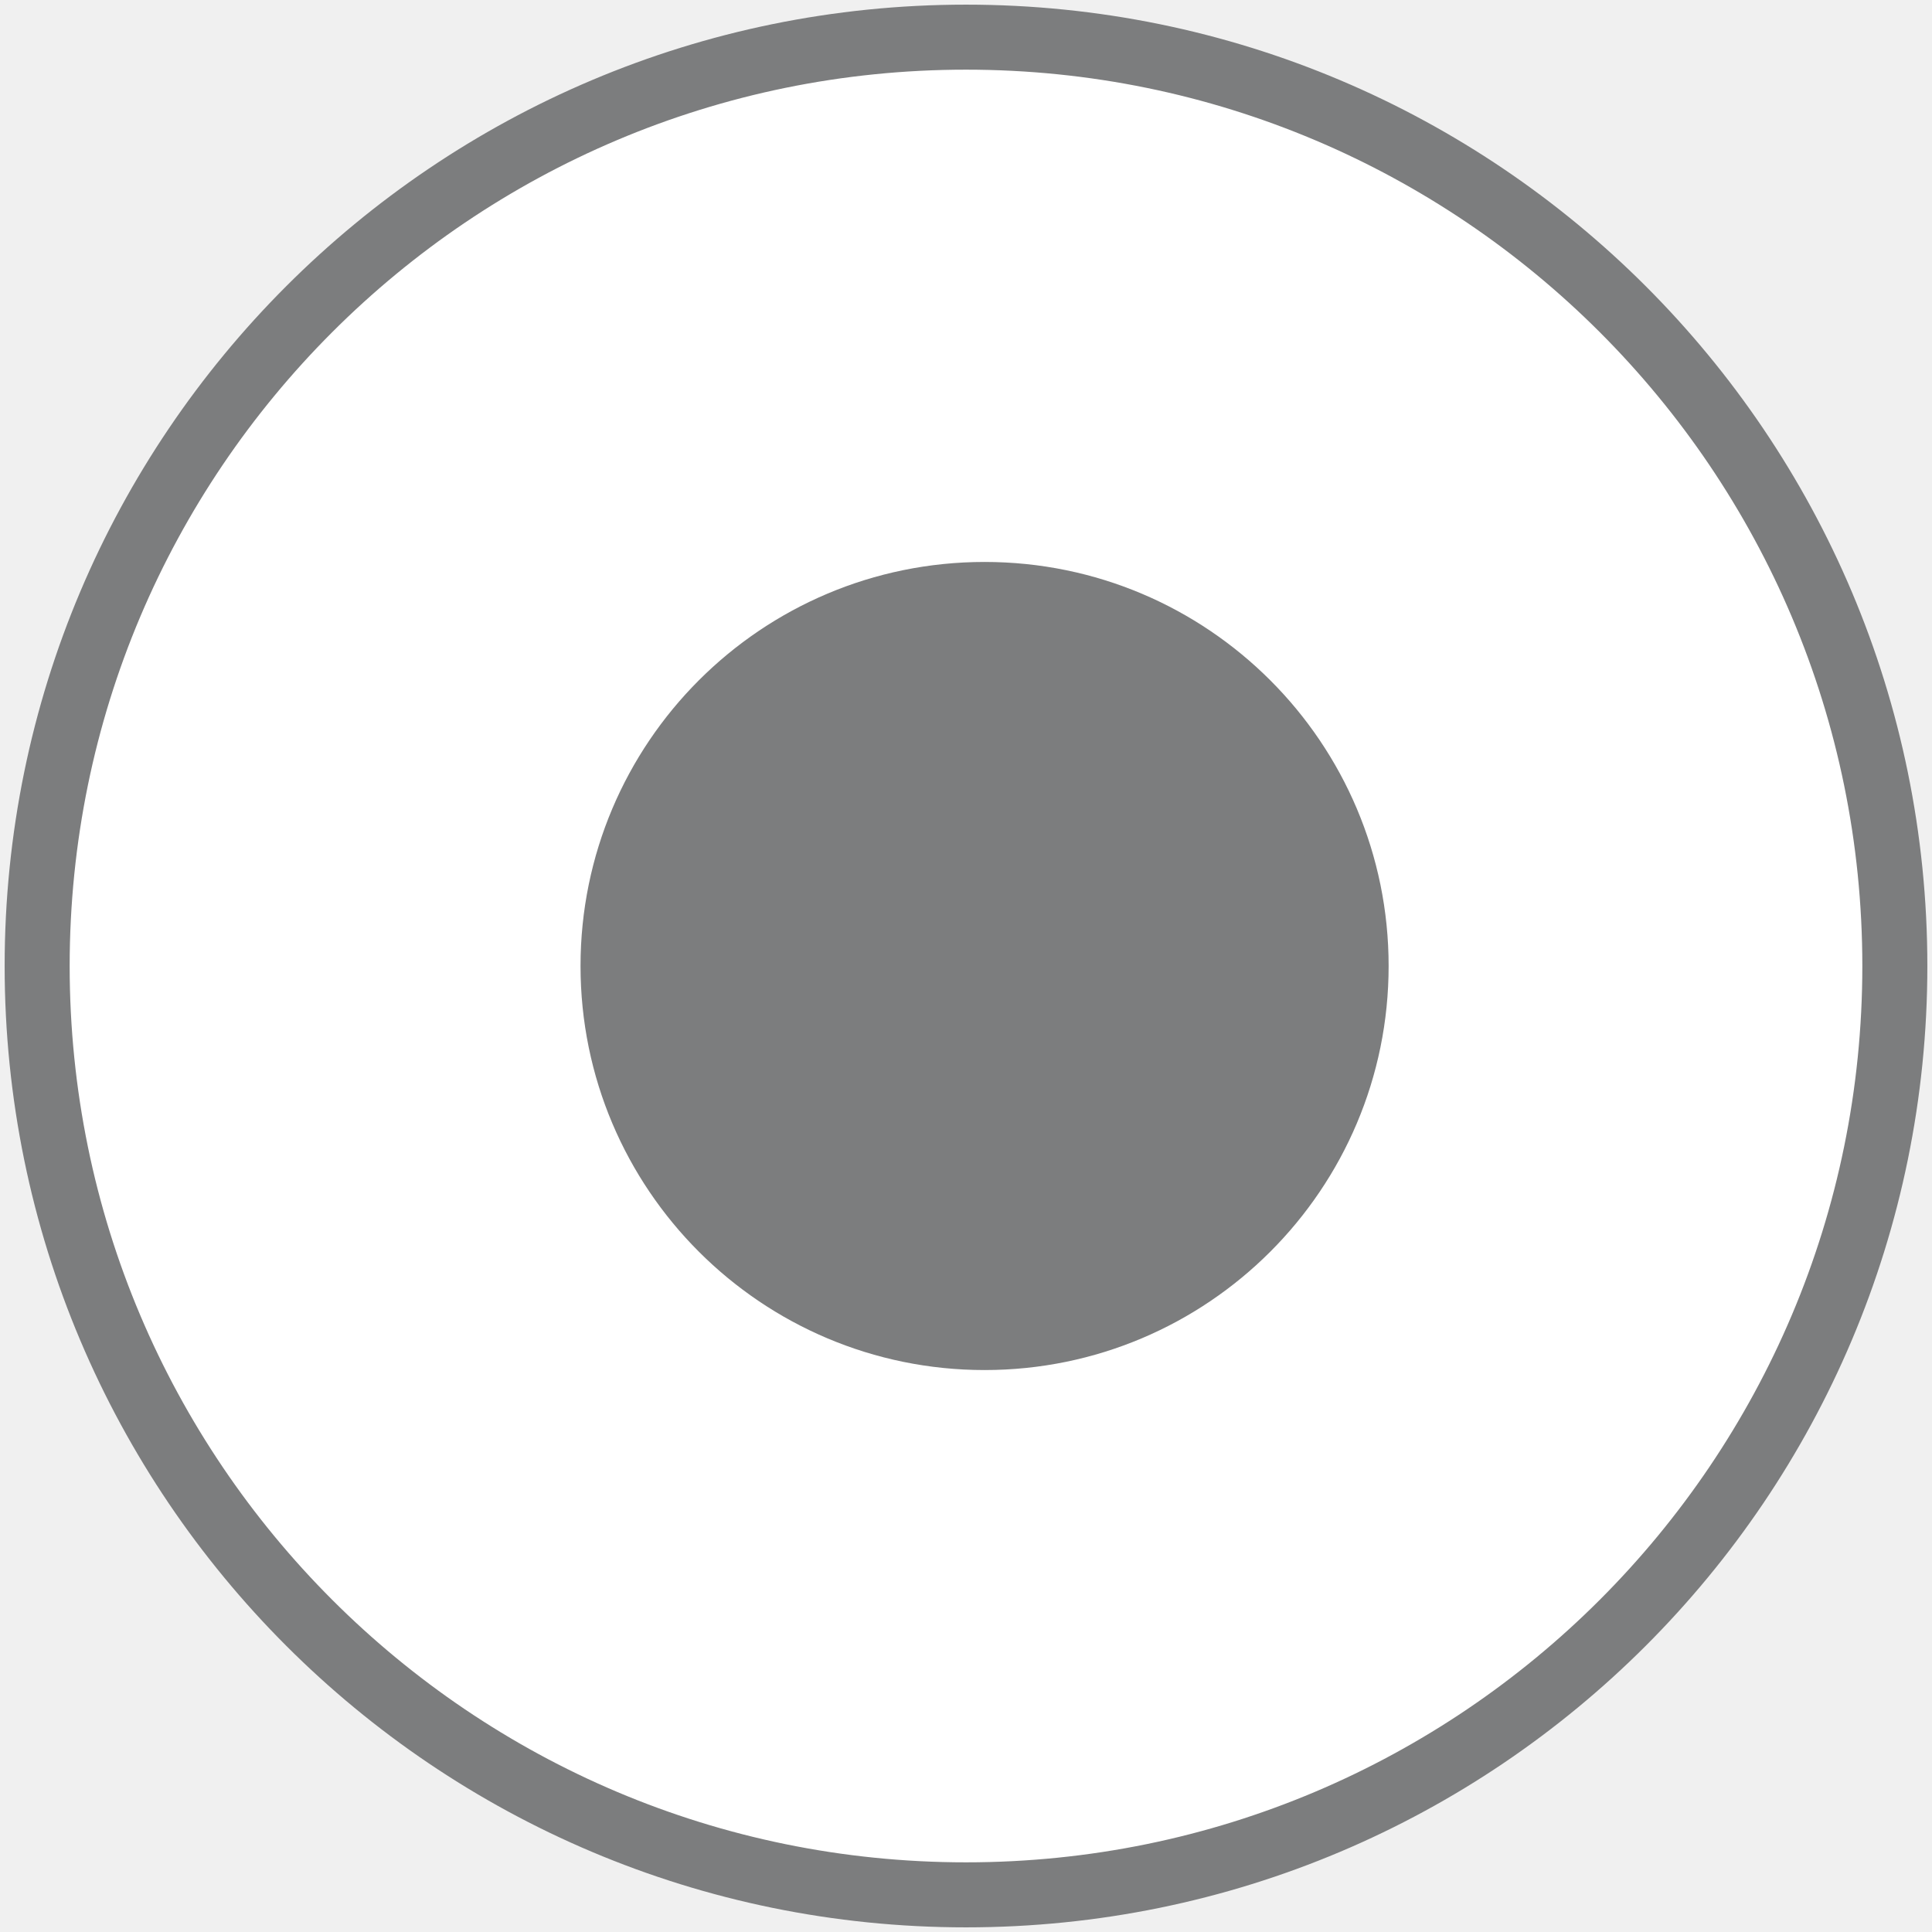
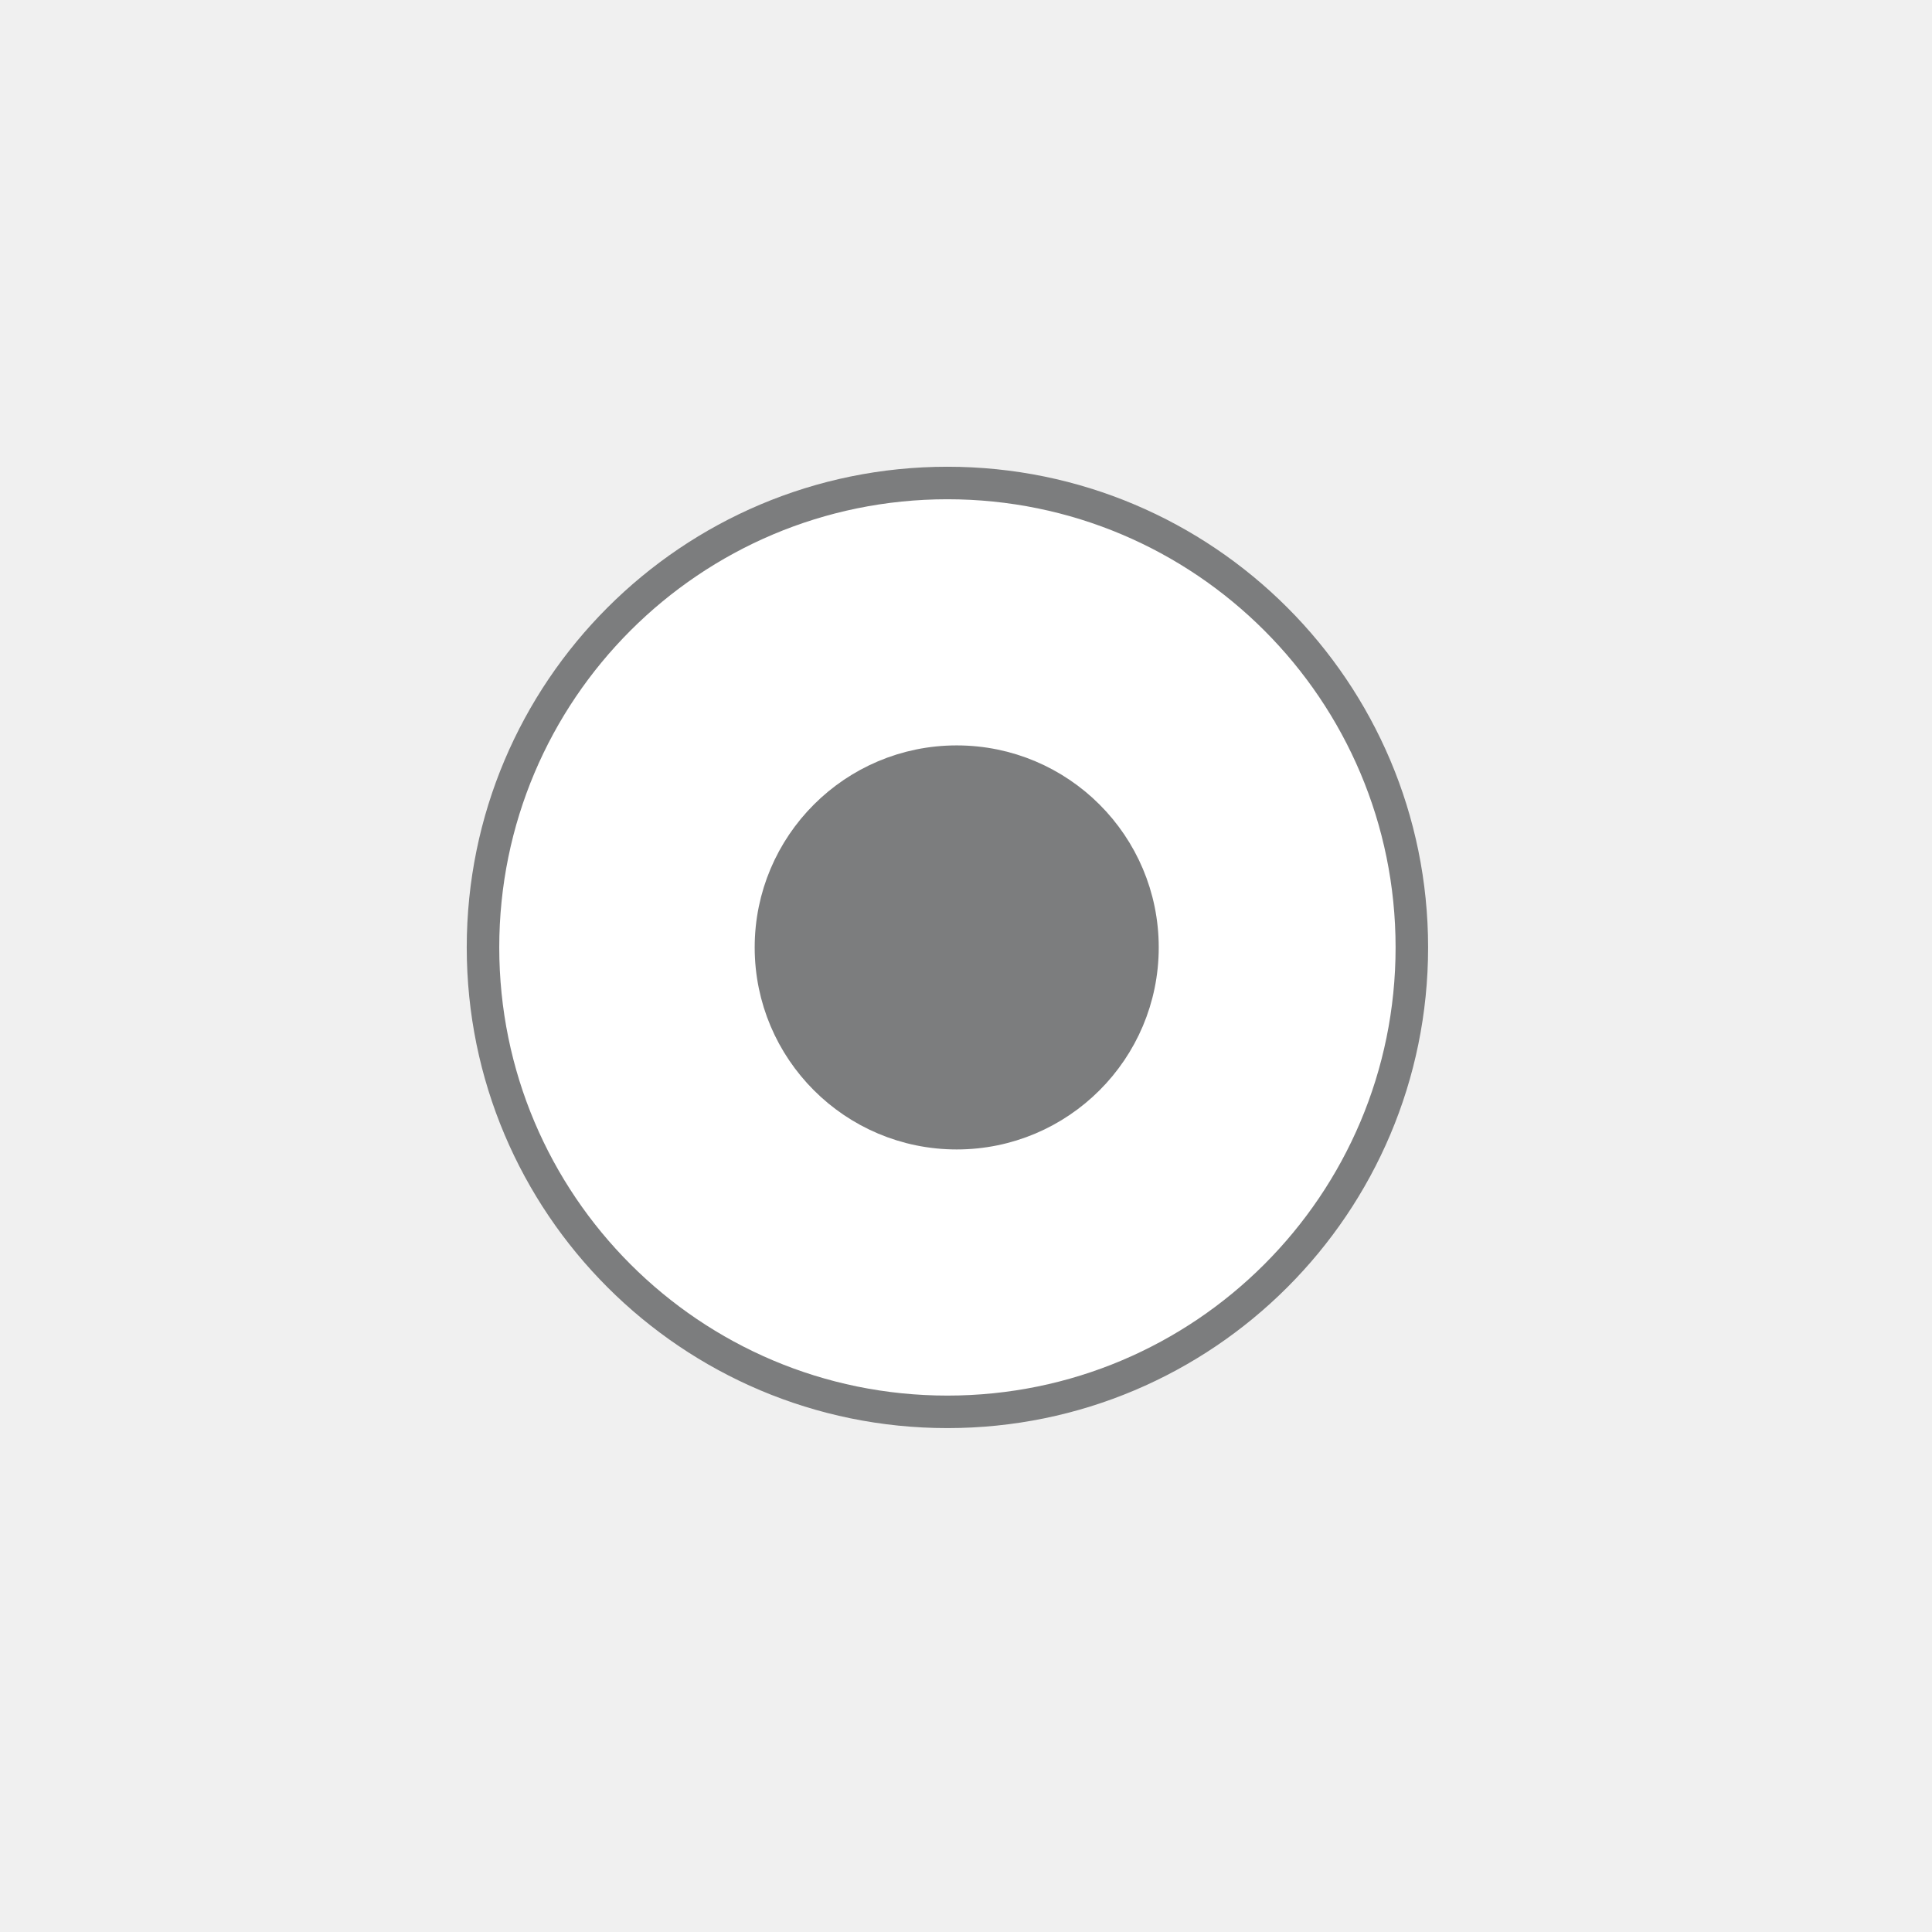
- <svg xmlns="http://www.w3.org/2000/svg" width="800" height="800" viewBox="0 0 104 104">
-   <g transform="translate(2 2)" stroke="#7c7d7e" stroke-width="3.5" fill="none" fill-rule="evenodd" stroke-linecap="round" stroke-linejoin="round">
+ <svg xmlns="http://www.w3.org/2000/svg" width="100%" height="100%" viewBox="0 0 104 104">
+   <g transform="translate(26 26) scale(0.5)" stroke="#7c7d7e" stroke-width="3.5" fill="none" fill-rule="evenodd" stroke-linecap="round" stroke-linejoin="round">
    <circle fill="#FFF" cx="50" cy="50" r="50" />
    <circle fill="#7c7d7e" cx="51" cy="50" r="20" />
  </g>
</svg>
